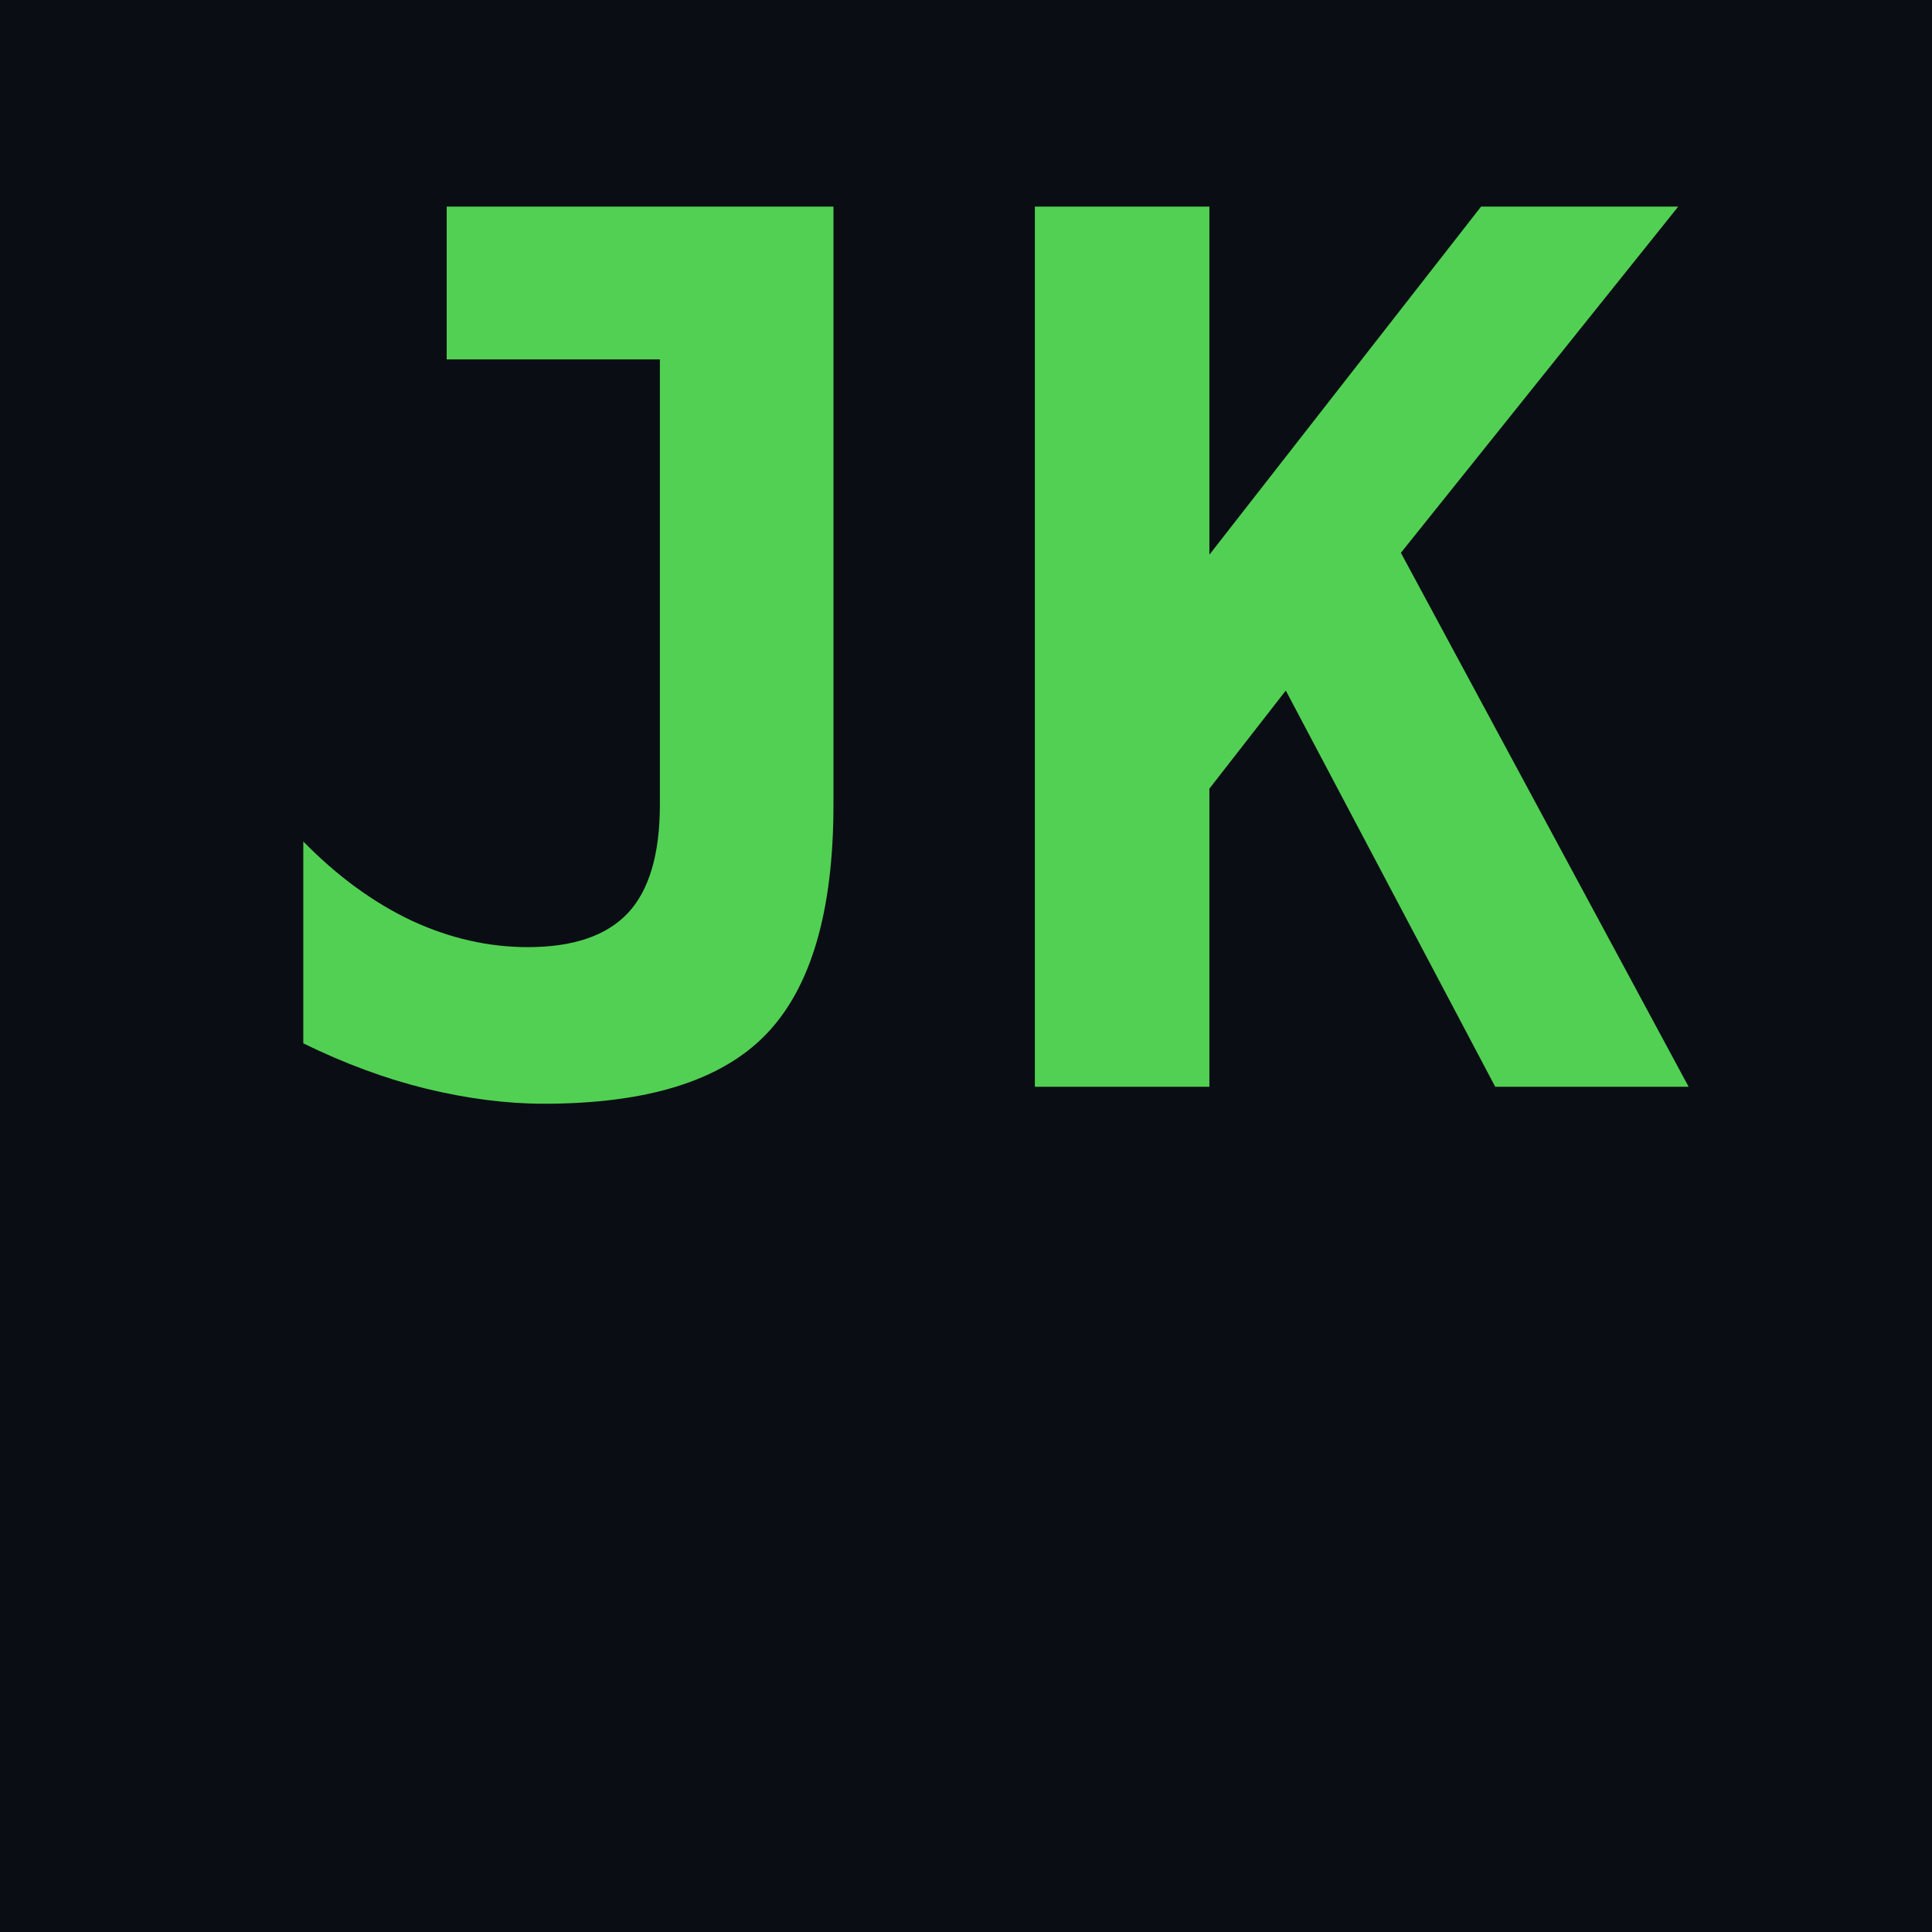
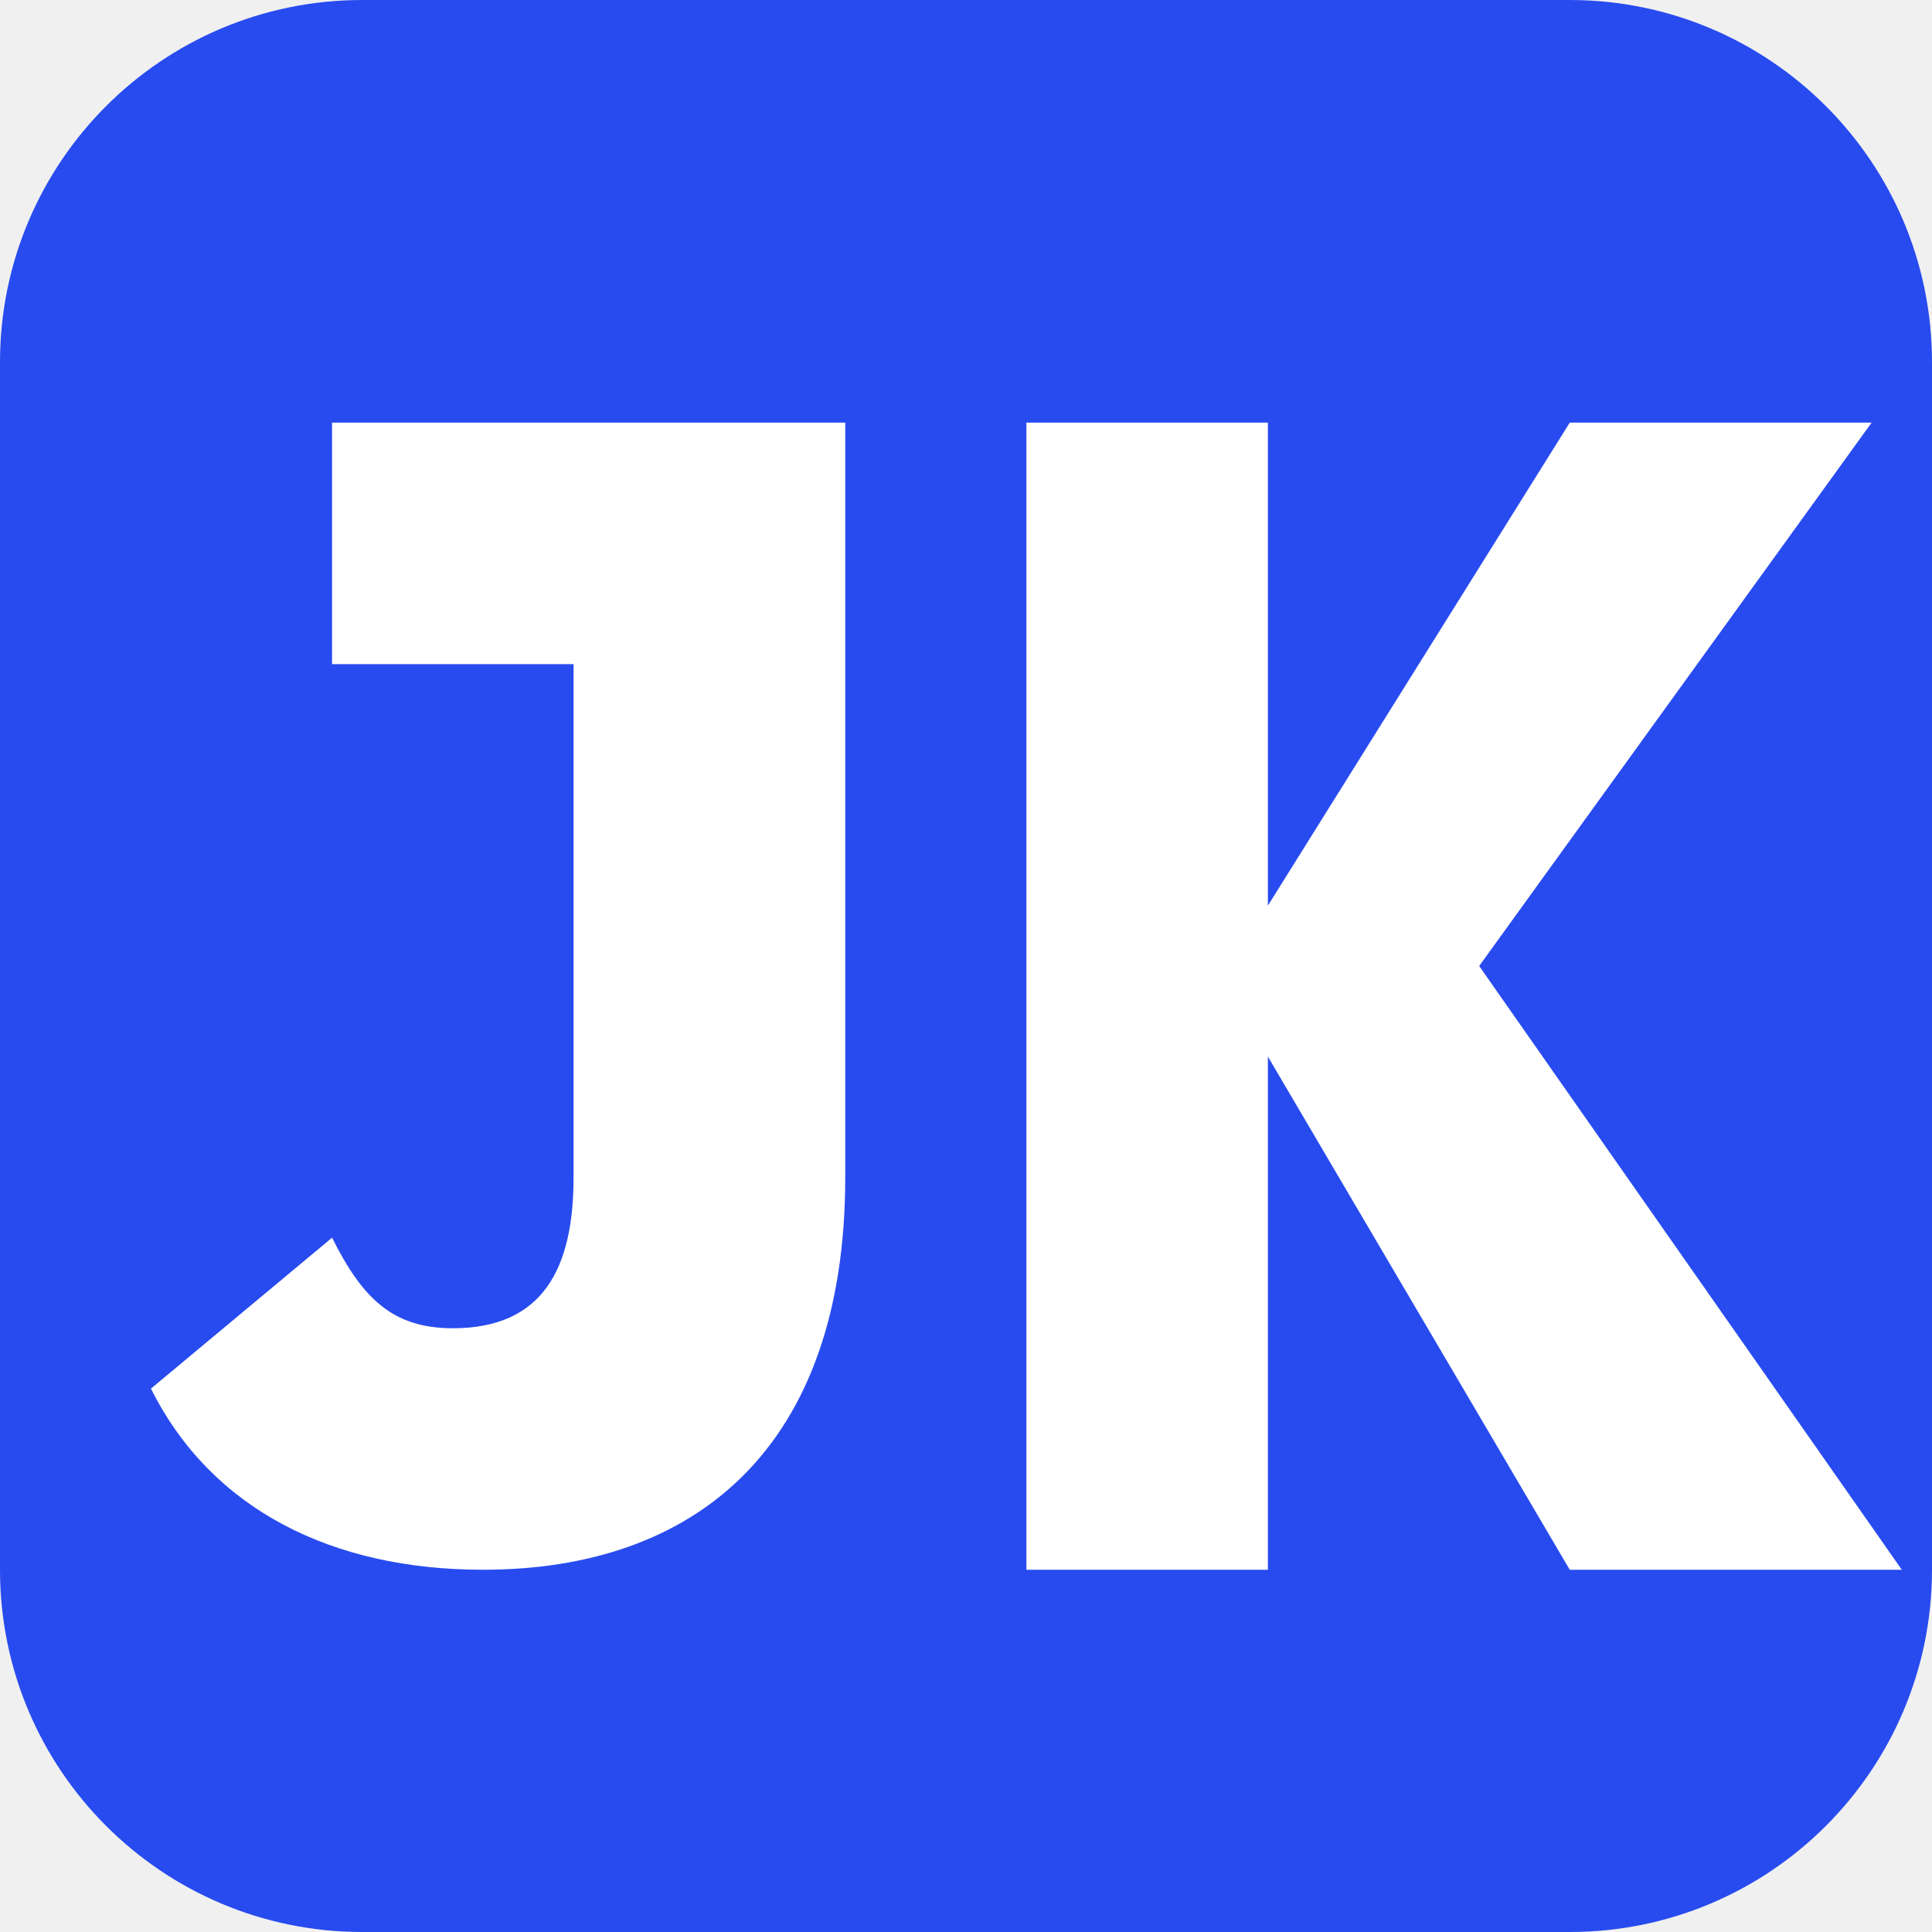
- <svg xmlns="http://www.w3.org/2000/svg" viewBox="0 0 32 32">
-   <rect width="32" height="32" fill="#0a0e14" />
-   <text x="16" y="18" font-family="monospace" font-size="20" font-weight="bold" fill="#52d053" text-anchor="middle">JK</text>
+ <svg xmlns="http://www.w3.org/2000/svg" viewBox="0 0 64 64">
+   <rect width="64" height="64" rx="12" fill="#284bef" />
+   <path d="M11 14h17v25c0 9-5 13-12 13-5 0-9-2-11-6l6-5c1 2 2 3 4 3 3 0 4-2 4-5V22h-8zm23 0h8v16l10-16h10L49 32l14 20H52L42 35v17h-8z" fill="#fff" />
</svg>
